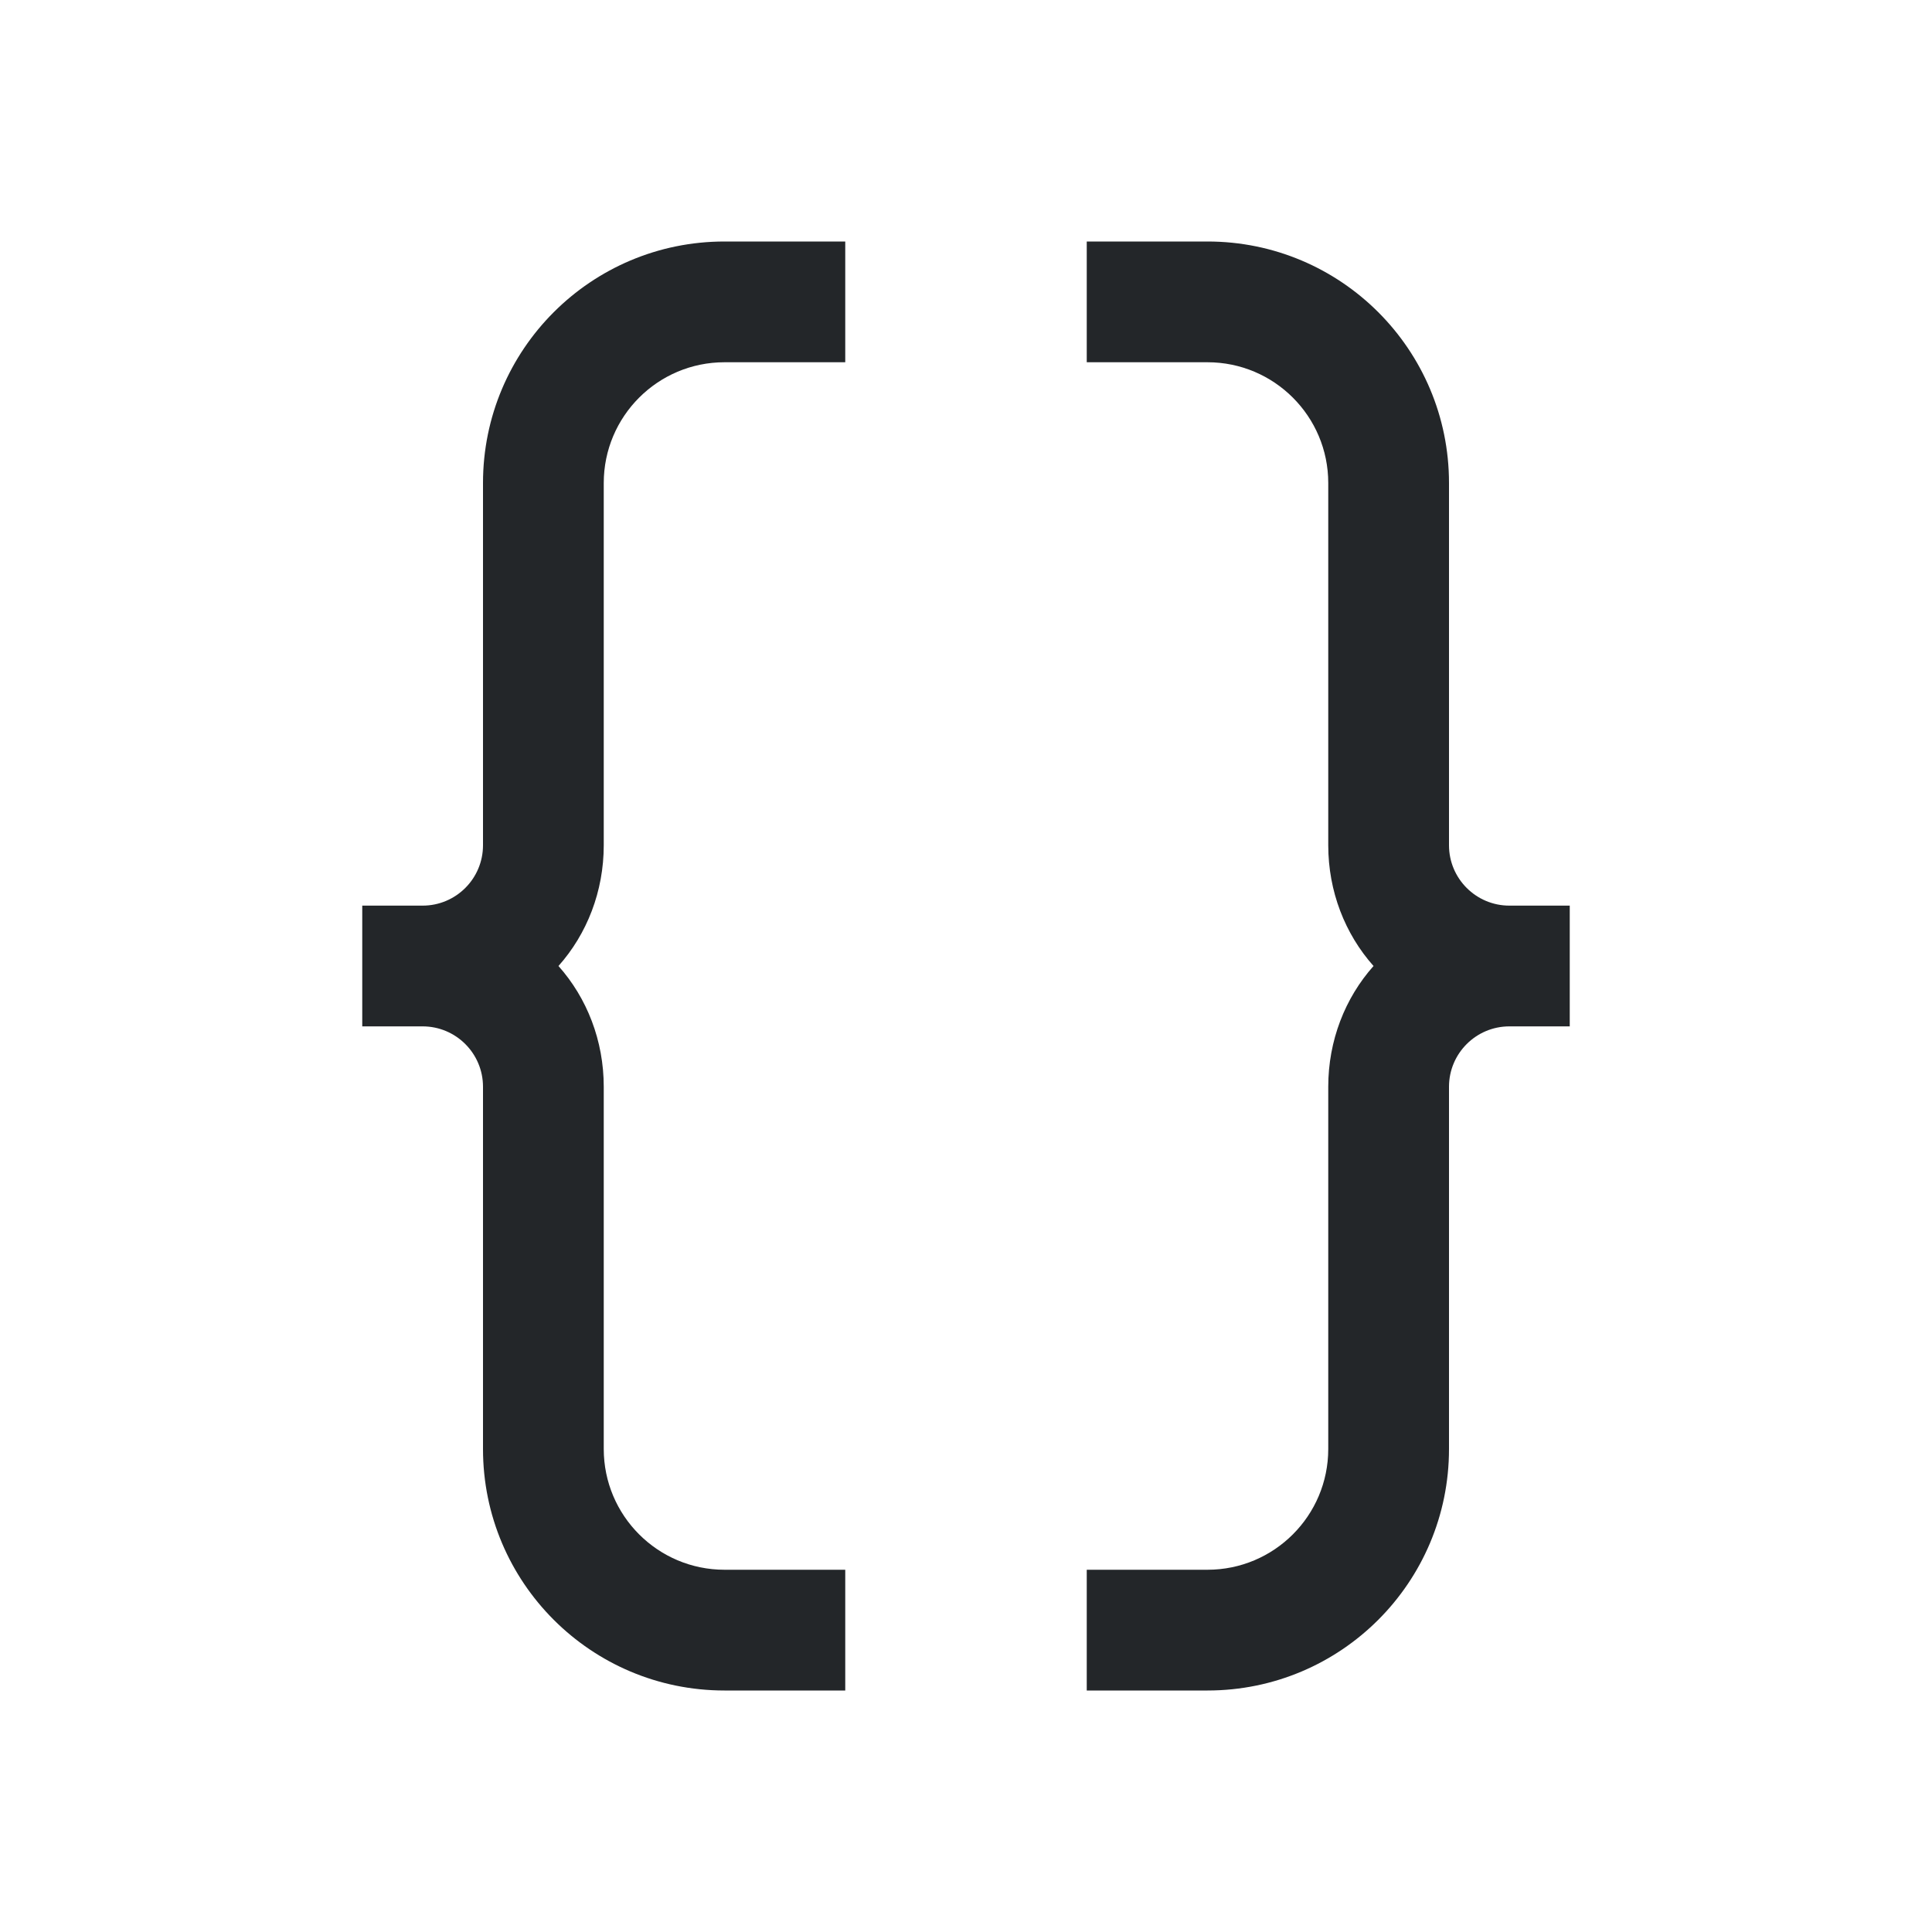
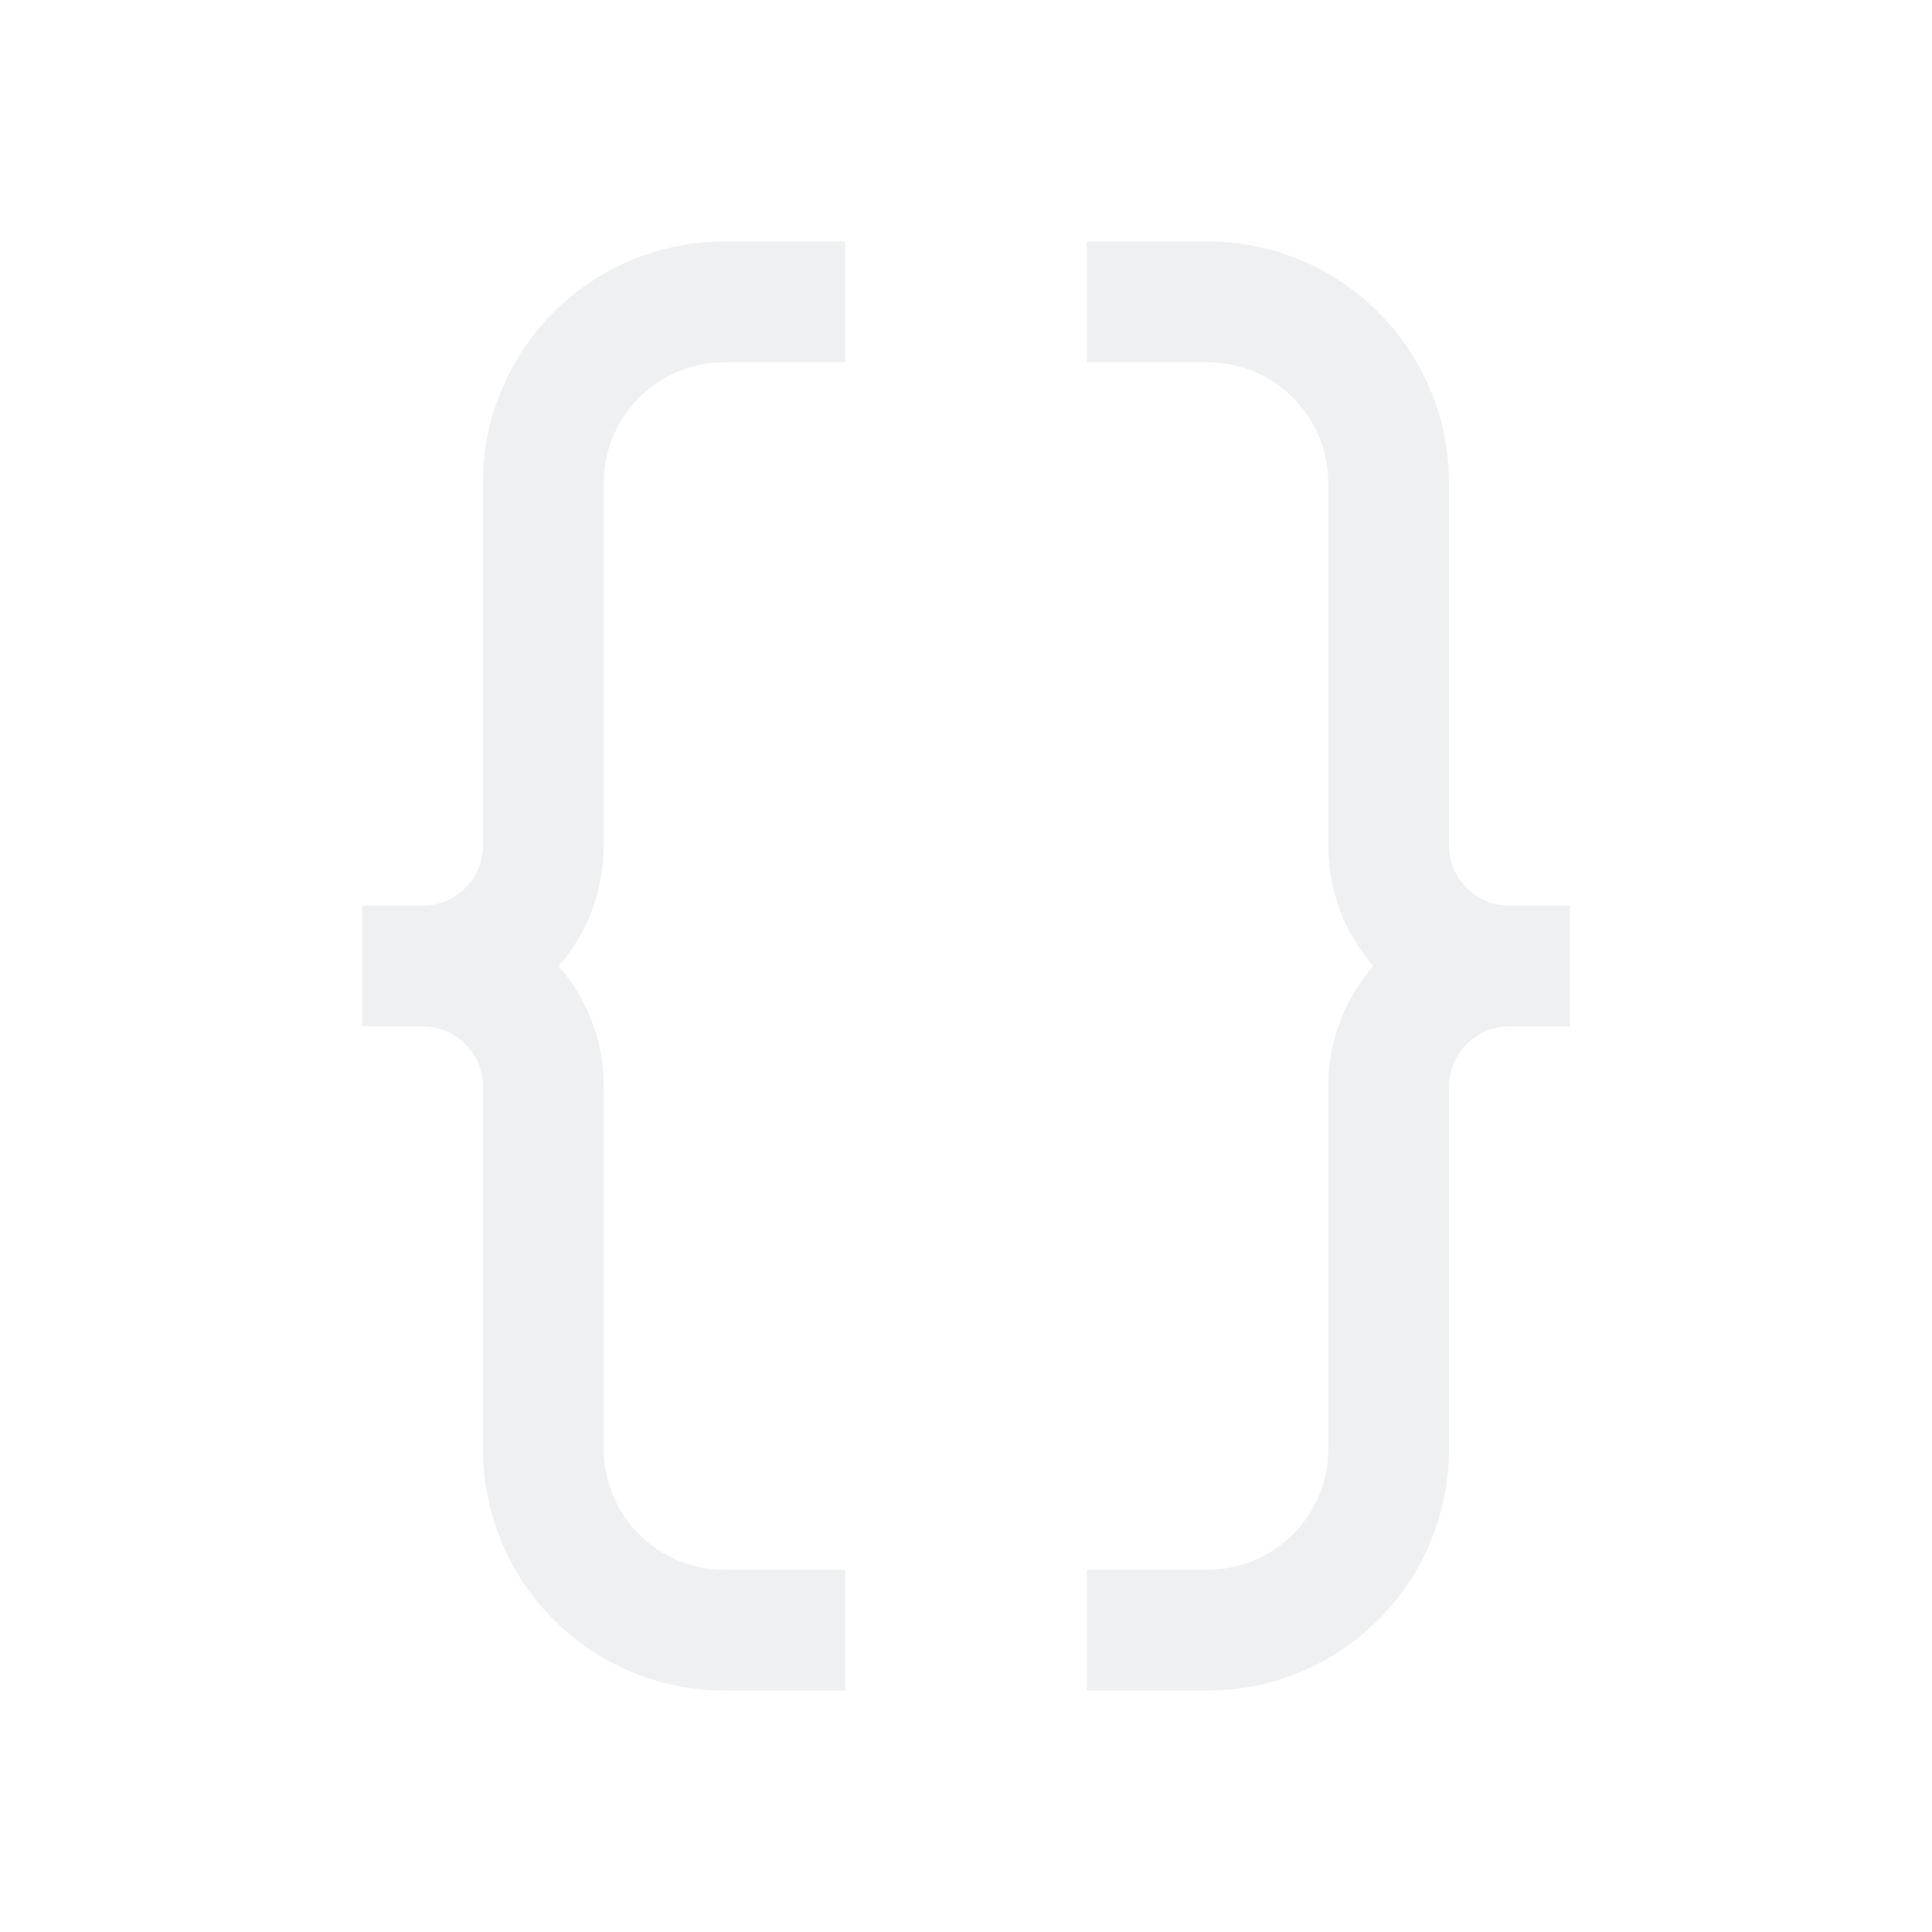
<svg xmlns="http://www.w3.org/2000/svg" viewBox="0 0 16 16">
  <defs id="defs3051">
    <style type="text/css" id="current-color-scheme">
      .ColorScheme-Text {
-         color:#232629;
+         color:#eff0f1;
      }
      </style>
  </defs>
  <path style="fill:currentColor;fill-opacity:1;stroke:none" d="M 6 2 C 4.895 2 4 2.895 4 4 L 4 6 L 4 7 C 4 7.276 3.776 7.5 3.5 7.5 L 3 7.5 L 3 8.5 L 3.5 8.5 C 3.776 8.5 4 8.724 4 9 L 4 10 L 4 11 L 4 12 C 4 13.105 4.895 14 6 14 L 7 14 L 7 13 L 6 13 C 5.448 13 5 12.552 5 12 L 5 11 L 5 10 L 5 9 C 5 8.618 4.861 8.265 4.625 8 C 4.861 7.735 5 7.382 5 7 L 5 6 L 5 5.719 L 5 4 C 5 3.448 5.448 3 6 3 L 7 3 L 7 2 L 6 2 z M 9 2 L 9 3 L 10 3 C 10.552 3 11 3.448 11 4 L 11 5.719 L 11 6 L 11 7 C 11 7.382 11.139 7.735 11.375 8 C 11.139 8.265 11 8.618 11 9 L 11 10 L 11 11 L 11 12 C 11 12.552 10.552 13 10 13 L 9 13 L 9 14 L 10 14 C 11.105 14 12 13.105 12 12 L 12 11 L 12 10 L 12 9 C 12 8.724 12.224 8.5 12.5 8.5 L 13 8.5 L 13 7.5 L 12.5 7.5 C 12.224 7.5 12 7.276 12 7 L 12 6 L 12 4 C 12 2.895 11.105 2 10 2 L 9 2 z " class="ColorScheme-Text" />
</svg>
